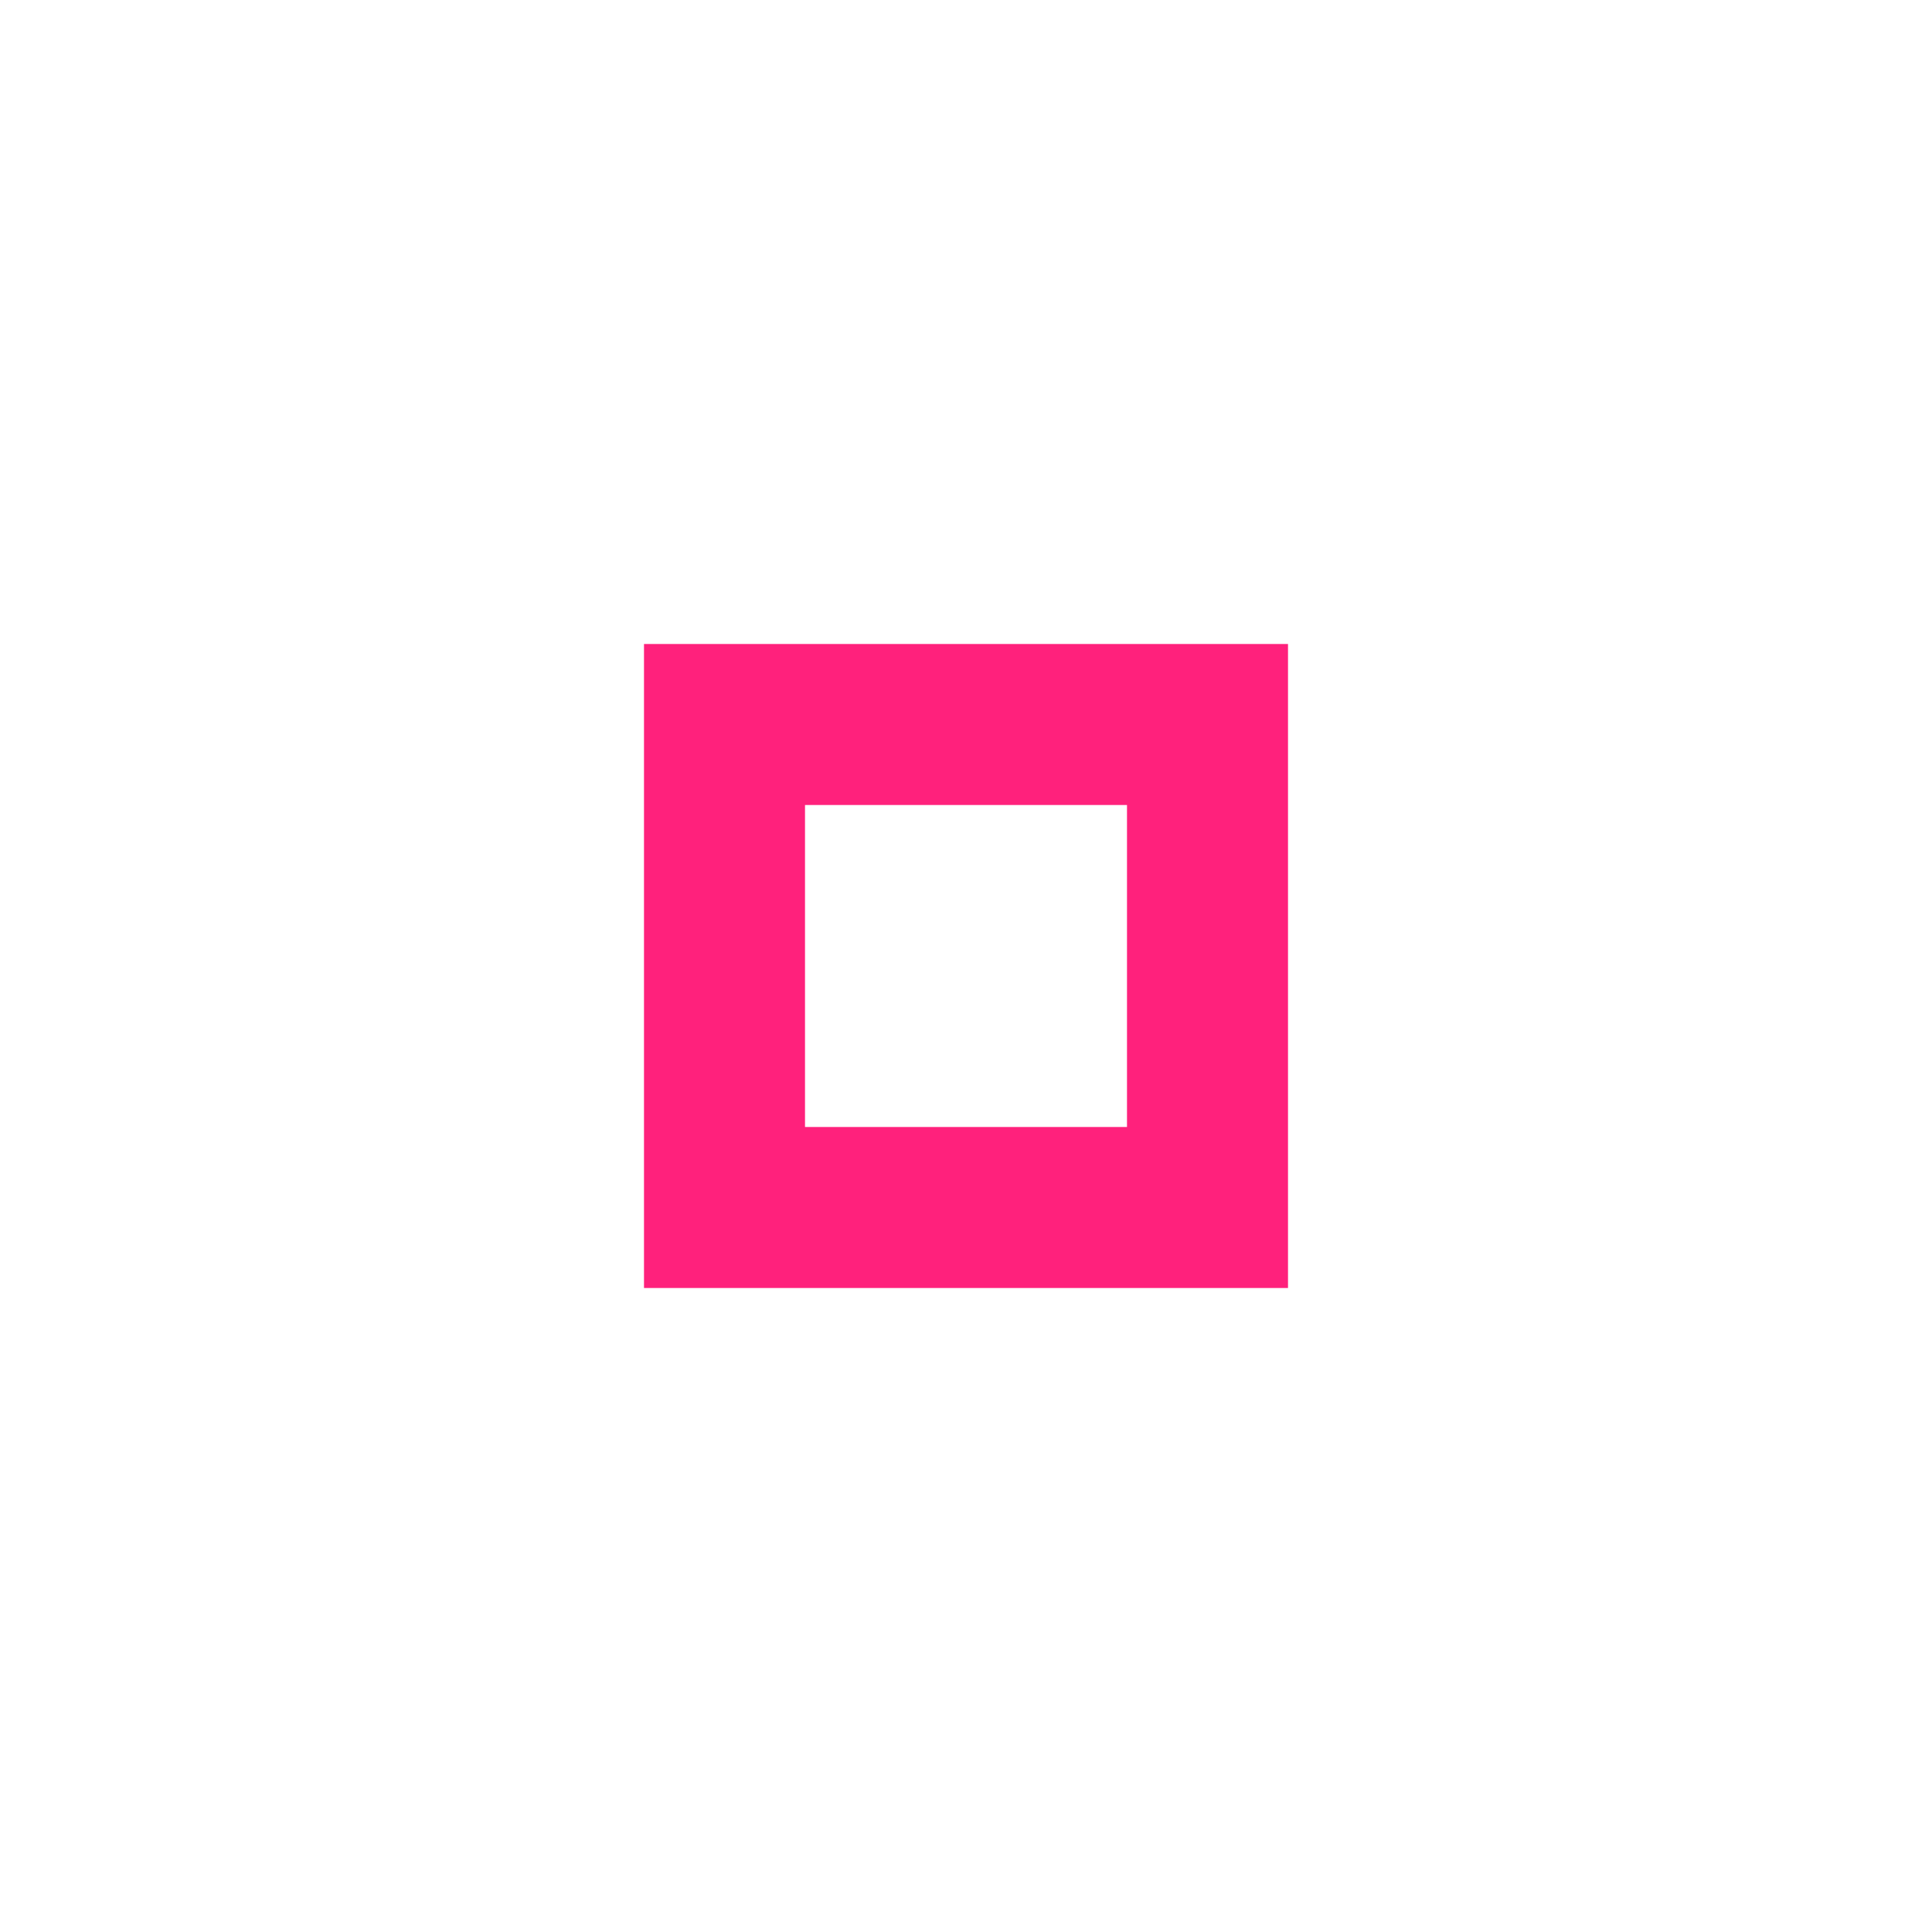
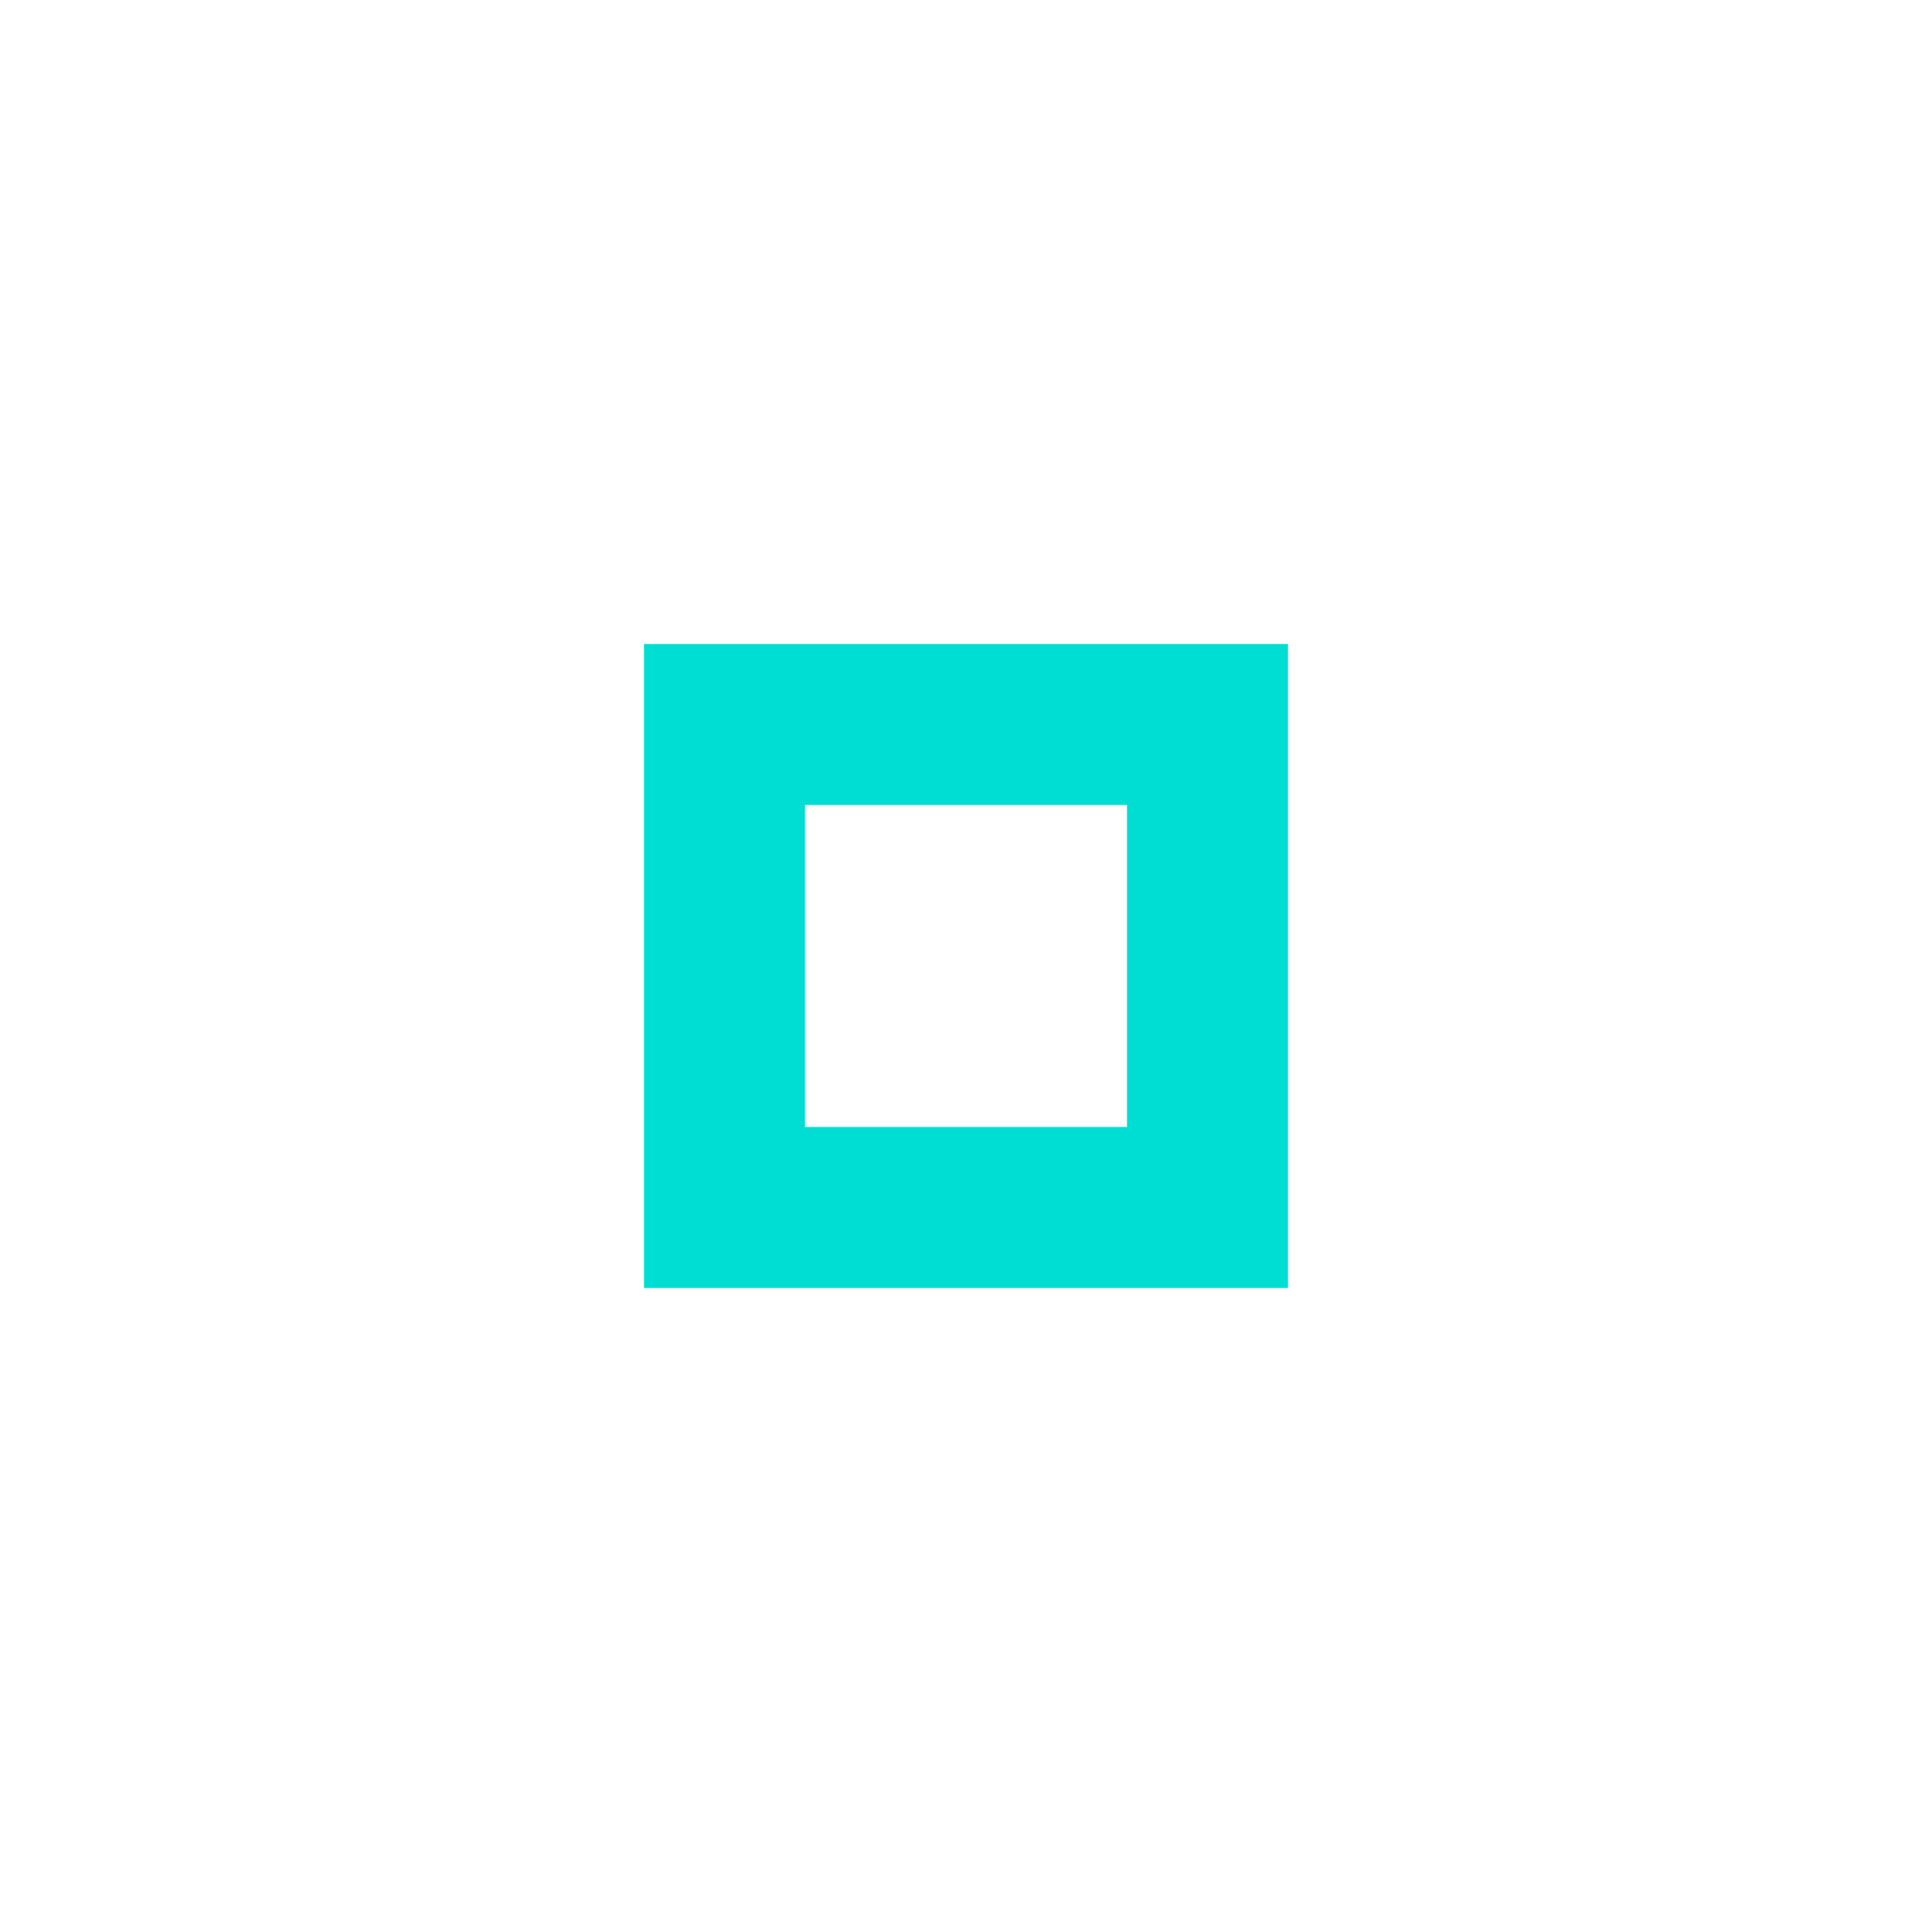
<svg xmlns="http://www.w3.org/2000/svg" version="1.1" x="0px" y="0px" width="24px" height="24px" viewBox="0 0 24 24" xml:space="preserve">
-   <path fill="#ff217c" d="M14,14h-4v-4h4V14z M16,8H8v8h8V8z" />
+   <path fill="#00ded3" d="M14,14h-4v-4h4V14z M16,8H8v8h8V8z" />
</svg>
